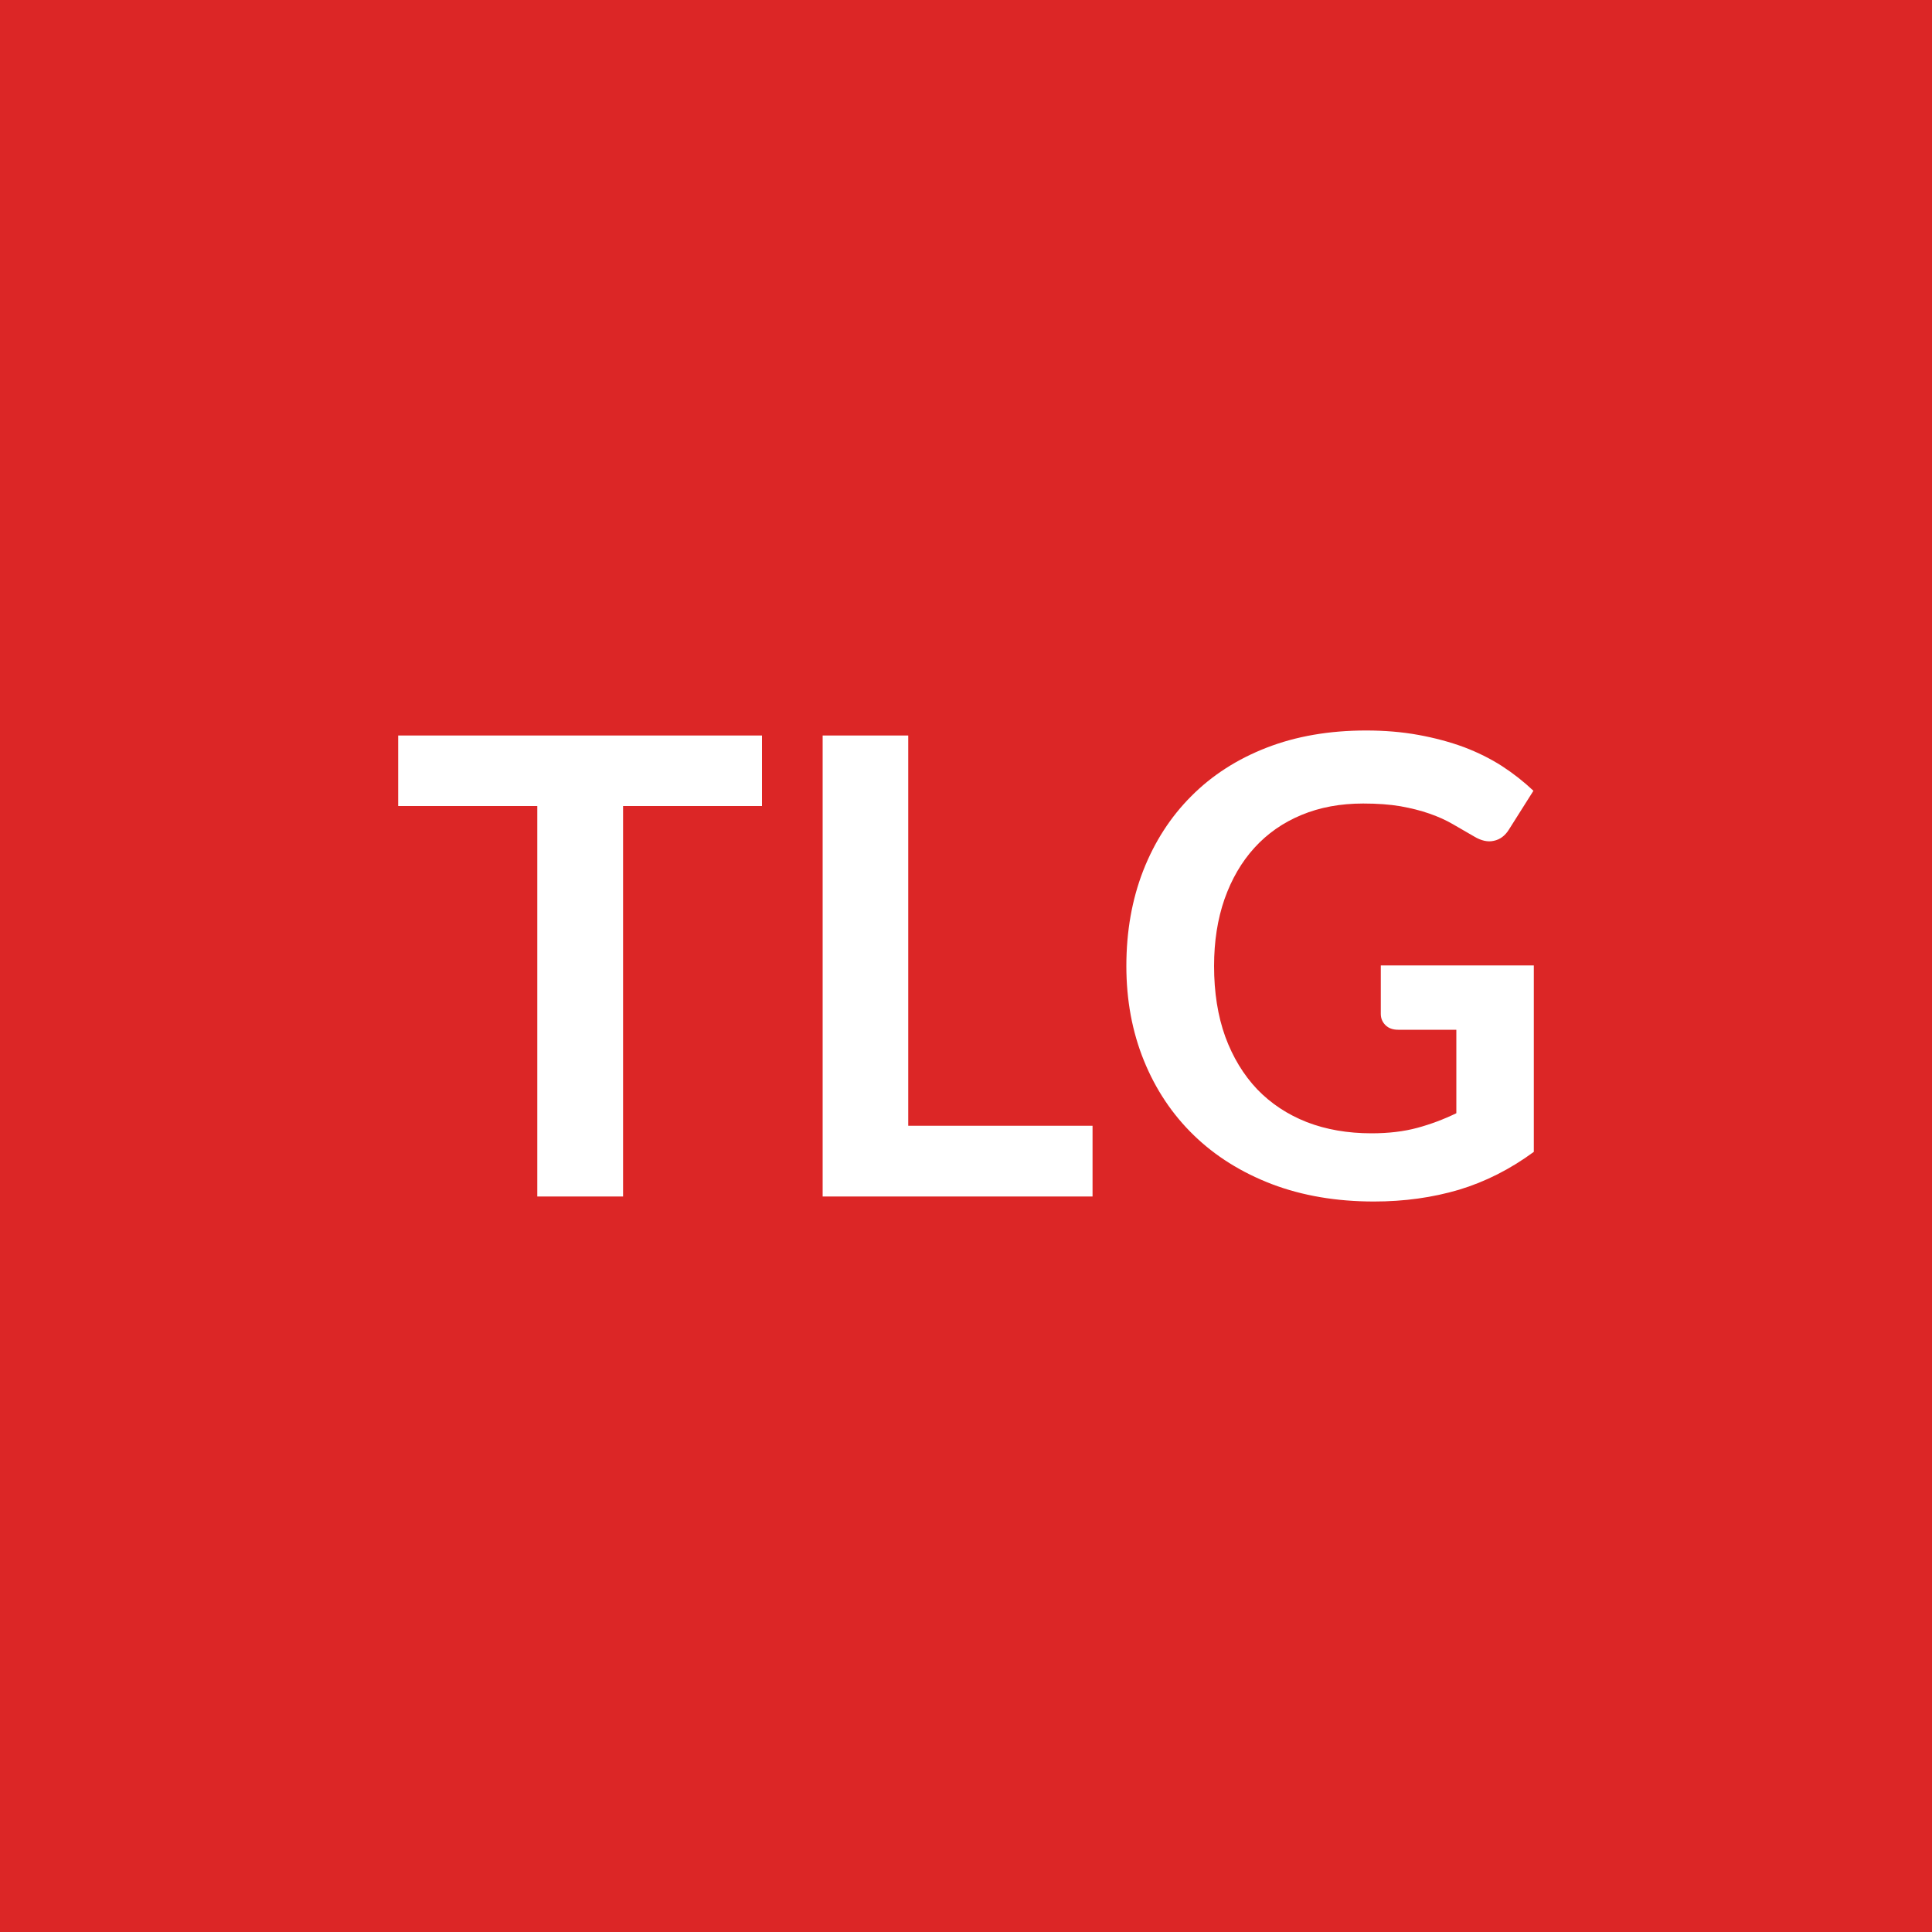
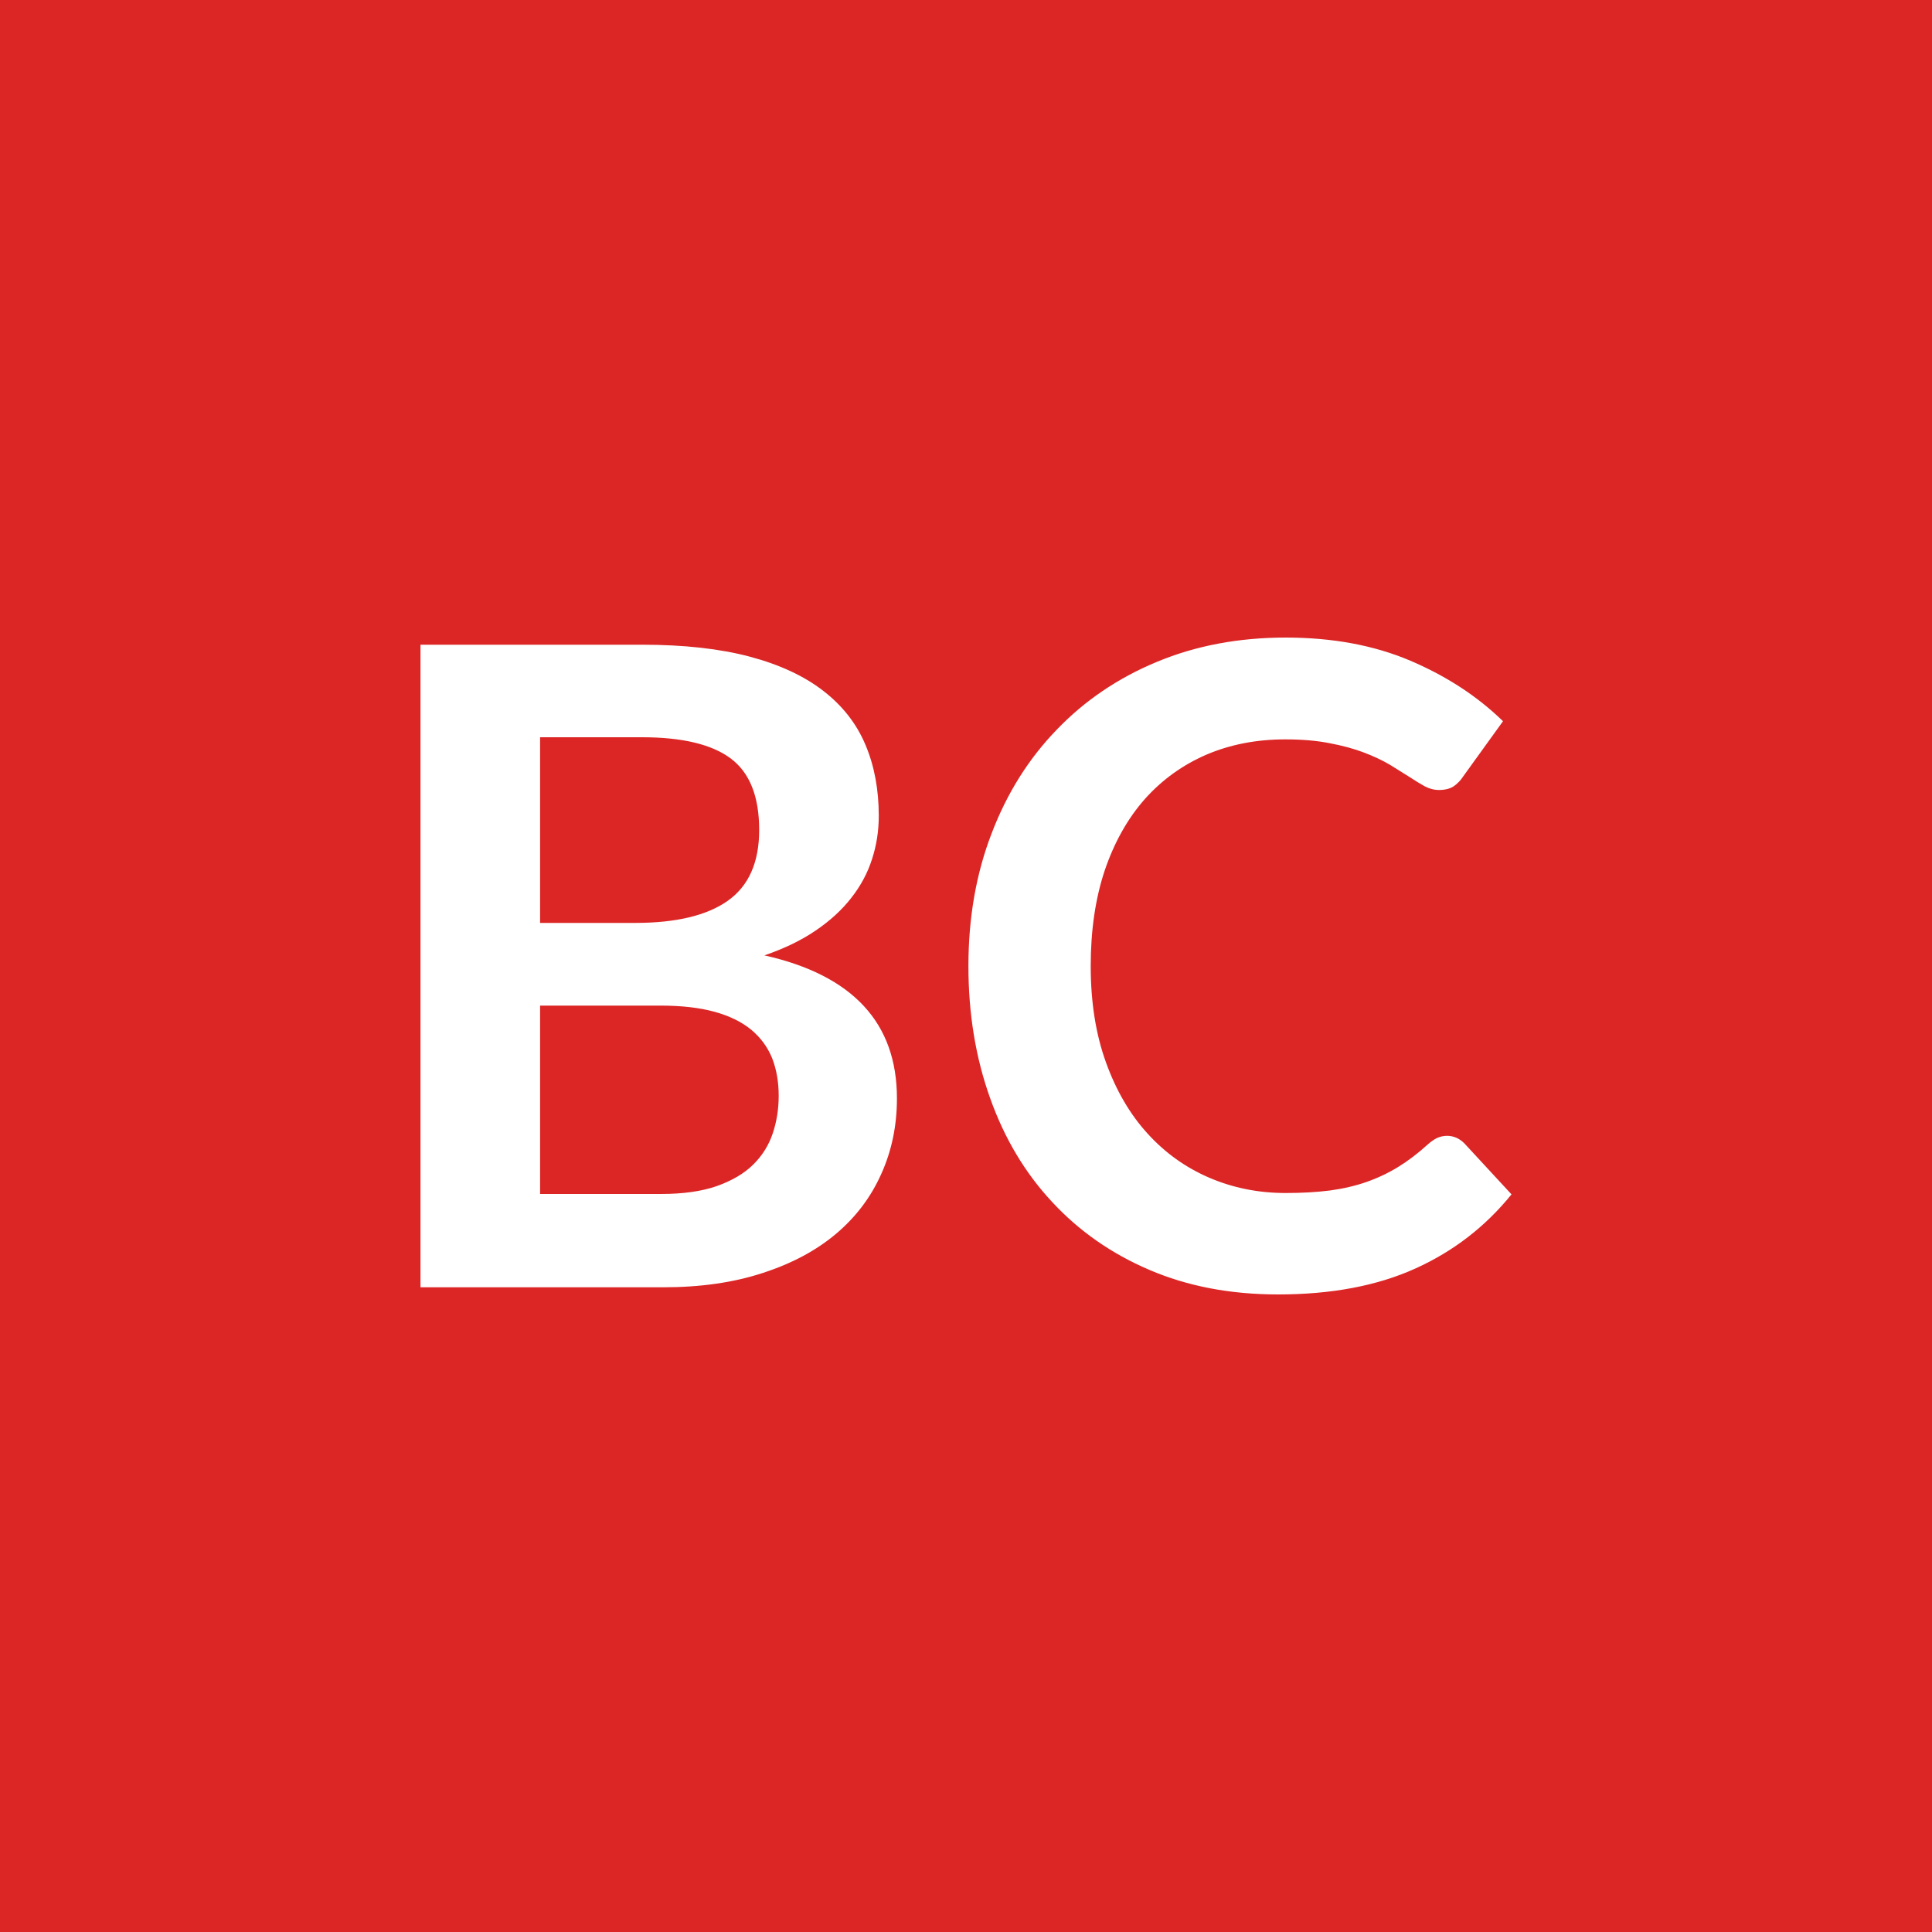
<svg xmlns="http://www.w3.org/2000/svg" width="100" height="100" viewBox="0 0 100 100">
  <rect width="100%" height="100%" fill="#dc2626" />
-   <path fill="#ffffff" d="M39.44 38.07v3.65h-7.19v20.21h-4.44V41.72h-7.2v-3.65zm7.57 20.2h9.54v3.66H42.58V38.07h4.43zm24.46-8.3h7.92v9.65q-1.82 1.34-3.87 1.96-2.06.61-4.4.61-2.92 0-5.29-.9-2.37-.91-4.04-2.53t-2.58-3.86-.91-4.9q0-2.69.87-4.93.88-2.25 2.49-3.86 1.61-1.62 3.9-2.51t5.15-.89q1.45 0 2.71.23t2.35.63q1.08.41 1.97.98.89.58 1.63 1.28l-1.27 2.01q-.3.48-.78.58-.47.11-1.03-.23-.55-.32-1.09-.63-.55-.32-1.22-.55-.66-.23-1.5-.38-.83-.14-1.92-.14-1.77 0-3.19.59-1.43.59-2.44 1.7-1 1.1-1.55 2.66-.54 1.55-.54 3.46 0 2.05.58 3.66.59 1.6 1.65 2.72 1.07 1.11 2.57 1.7 1.5.58 3.35.58 1.32 0 2.36-.28t2.03-.76V53.3h-3.01q-.42 0-.66-.24t-.24-.58z" />
+   <path fill="#ffffff" d="M27.955 61.8h6.26q1.72 0 2.89-.41 1.18-.42 1.88-1.11t1.01-1.61.31-1.95q0-1.08-.34-1.95-.35-.86-1.08-1.47-.74-.61-1.9-.93t-2.8-.32h-6.23zm5.27-23.64h-5.27v9.61h4.92q3.18 0 4.8-1.15t1.62-3.66q0-2.6-1.47-3.7t-4.6-1.1m-11.46-4.79h11.46q3.26 0 5.59.62 2.32.62 3.8 1.77 1.49 1.15 2.18 2.79.69 1.63.69 3.68 0 1.17-.35 2.24-.34 1.07-1.07 2-.72.93-1.84 1.69-1.11.76-2.66 1.29 6.86 1.54 6.86 7.4 0 2.12-.81 3.91-.8 1.8-2.34 3.1t-3.8 2.03q-2.25.74-5.15.74h-12.56zm53.13 25.42q.51 0 .9.39l2.44 2.64q-2.03 2.51-4.98 3.84-2.96 1.34-7.1 1.34-3.7 0-6.66-1.27-2.95-1.26-5.04-3.52-2.1-2.25-3.21-5.38-1.12-3.13-1.12-6.83 0-3.75 1.2-6.86 1.19-3.12 3.37-5.37 2.17-2.26 5.18-3.51 3.02-1.26 6.67-1.26 3.64 0 6.46 1.2 2.81 1.2 4.79 3.13l-2.07 2.87q-.18.28-.47.49-.29.2-.79.2-.35 0-.72-.19-.36-.2-.8-.49-.44-.28-1.01-.63-.58-.34-1.34-.63t-1.76-.48q-1-.2-2.31-.2-2.23 0-4.08.79-1.85.8-3.19 2.3-1.33 1.51-2.07 3.68-.73 2.18-.73 4.96 0 2.81.79 4.99.79 2.19 2.15 3.68 1.36 1.5 3.2 2.29t3.95.79q1.27 0 2.29-.13 1.03-.14 1.89-.44t1.63-.77 1.53-1.16q.23-.21.48-.34.26-.12.53-.12" />
</svg>
